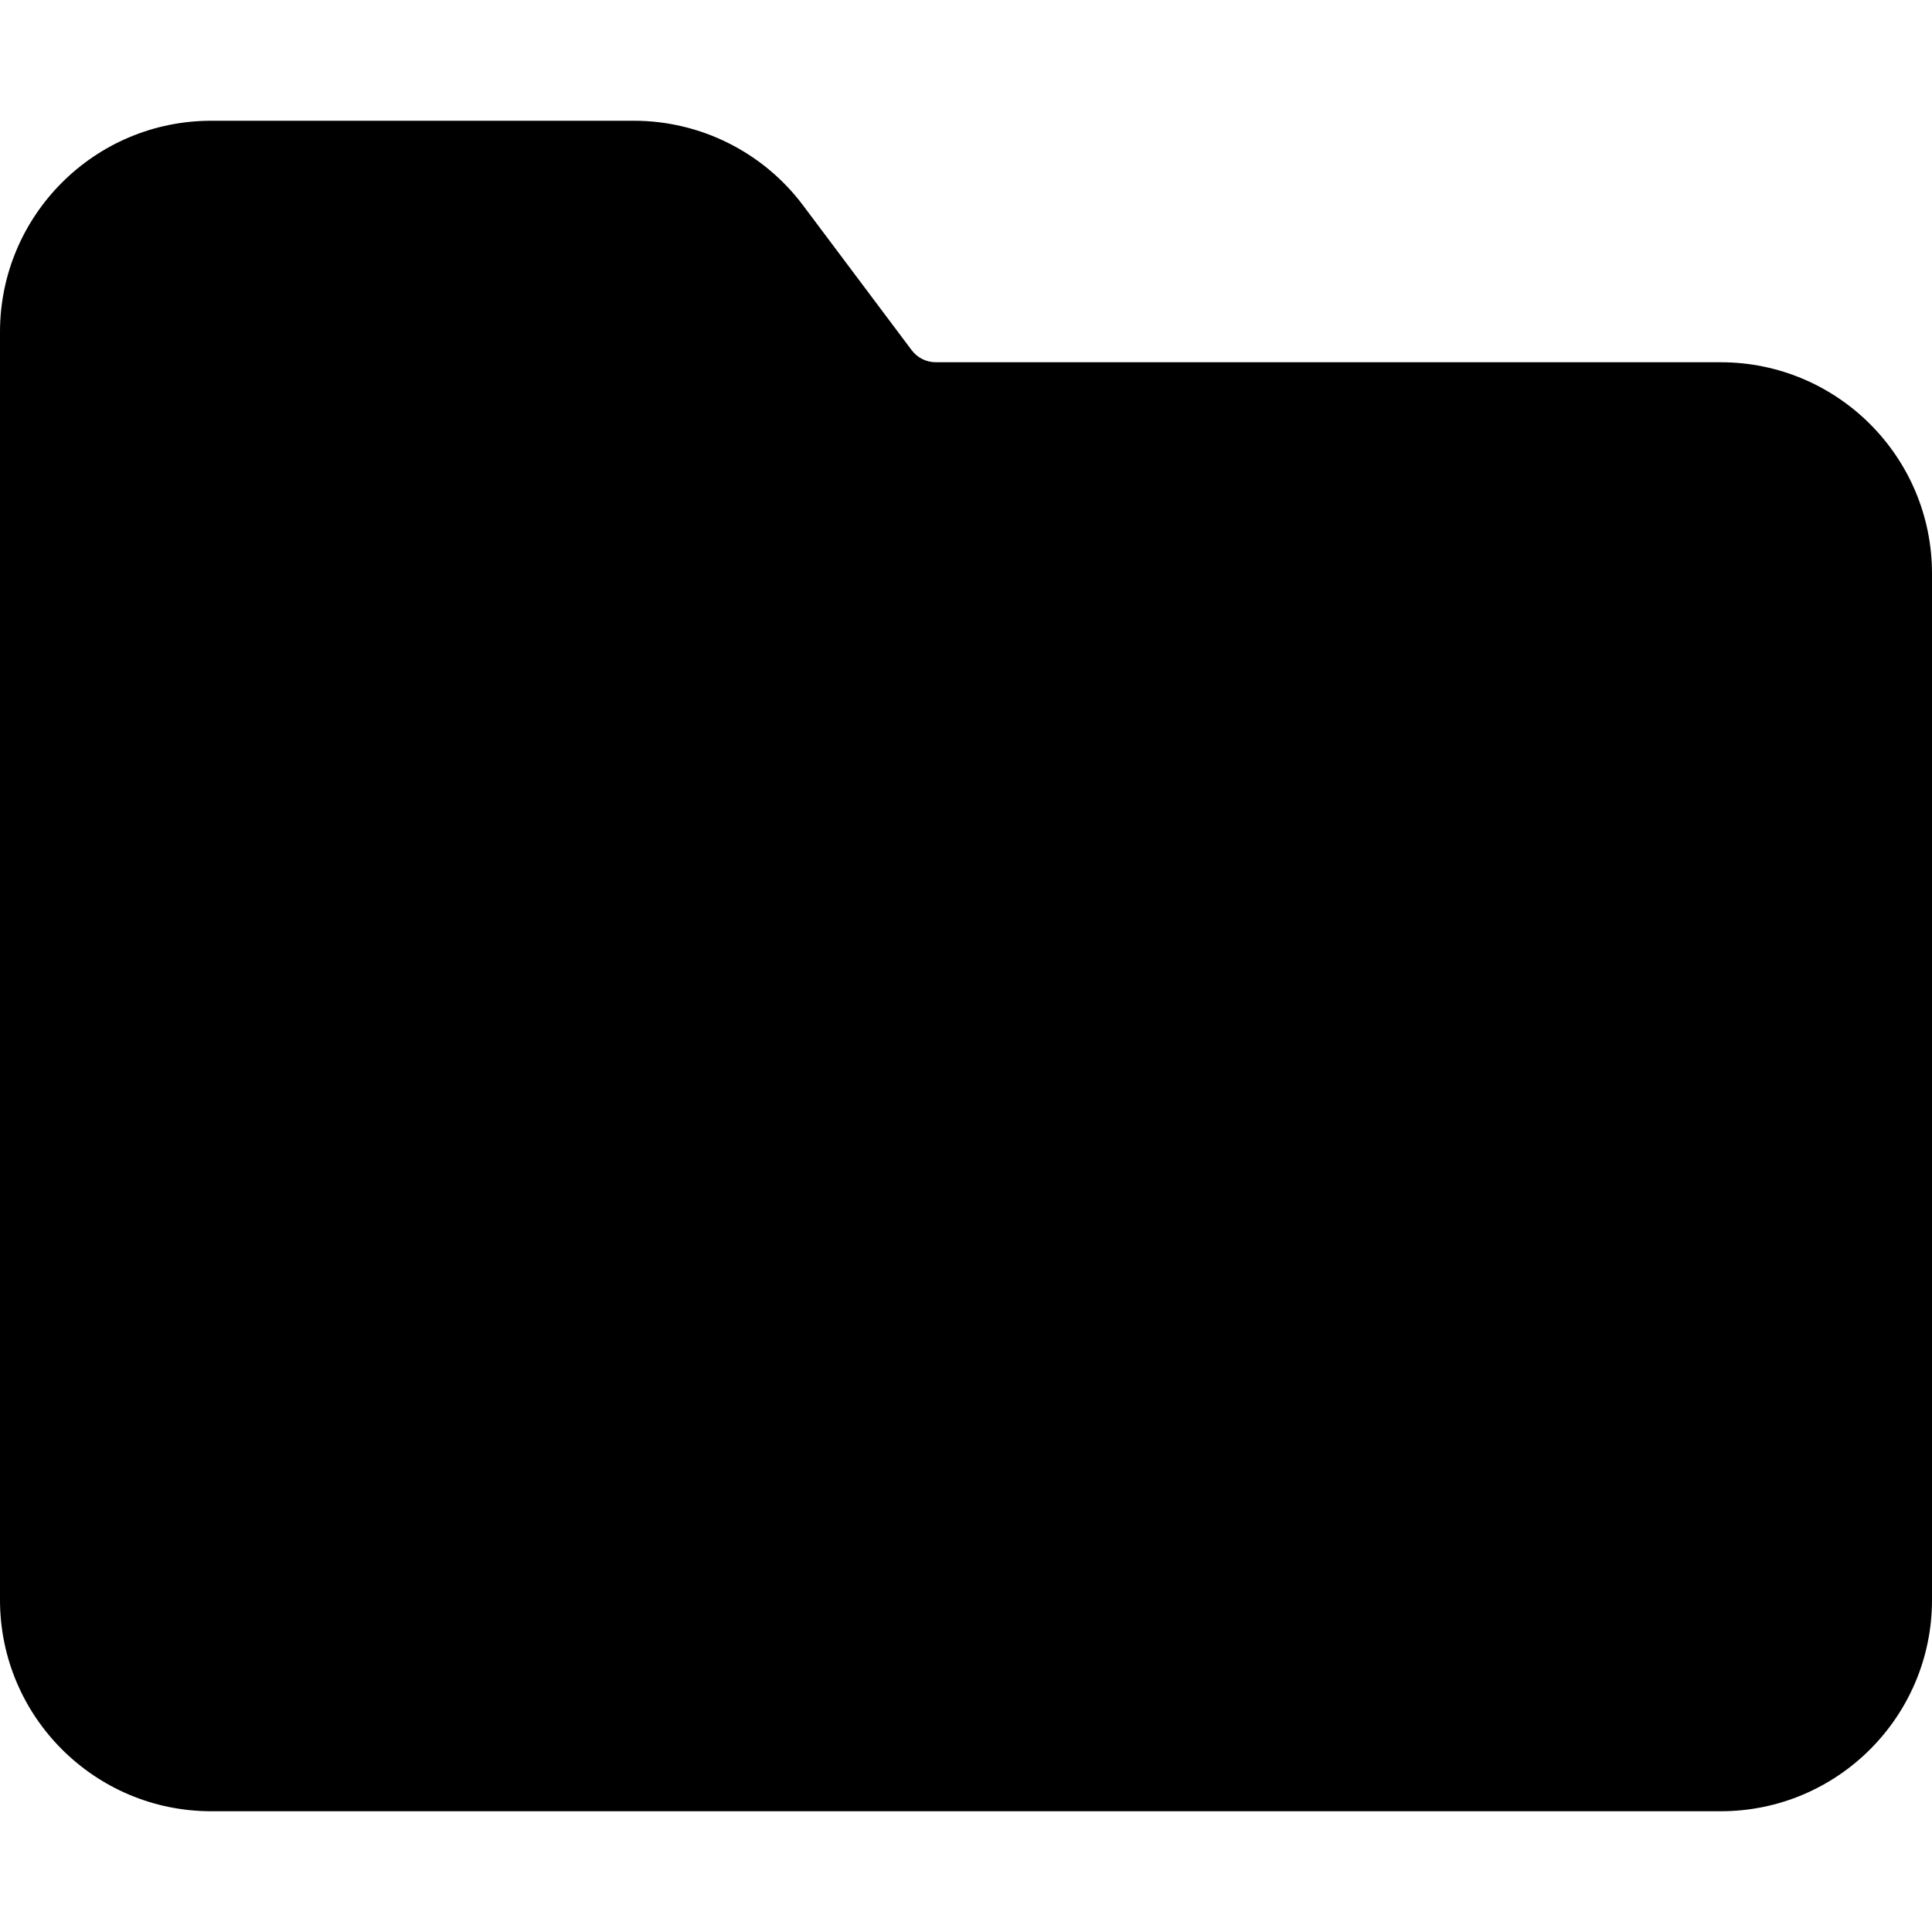
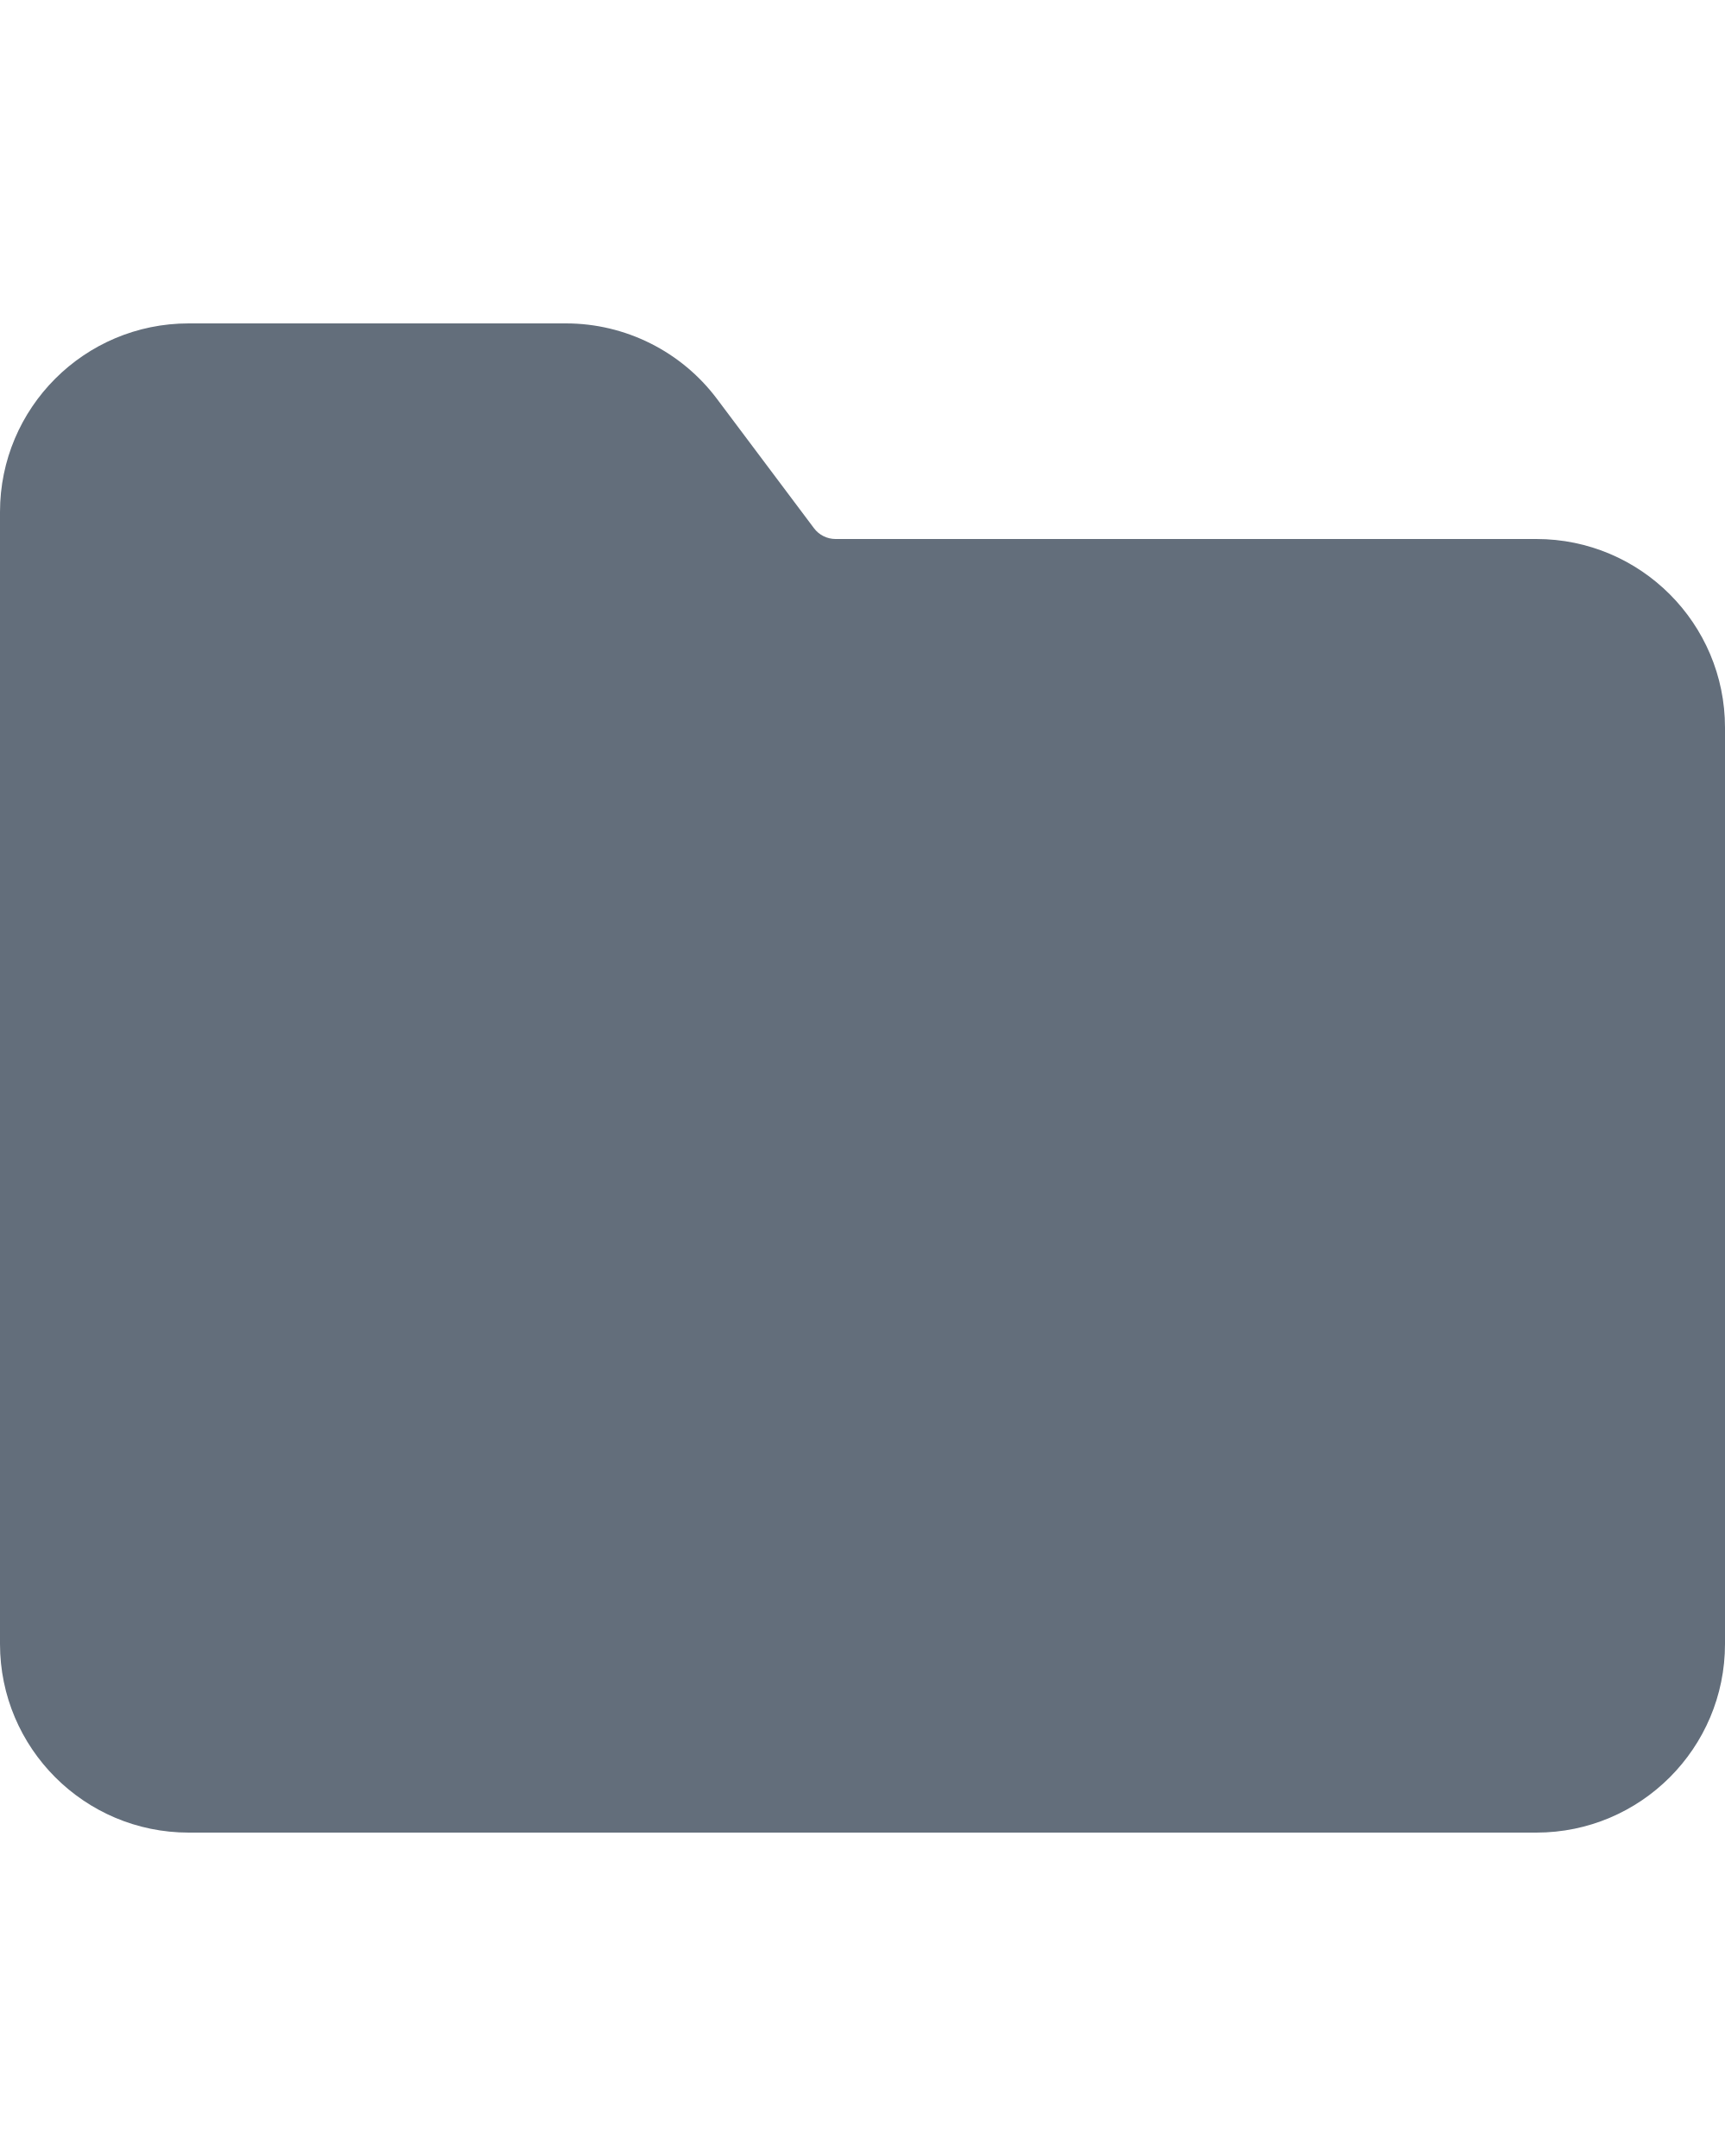
- <svg xmlns="http://www.w3.org/2000/svg" width="16" height="16" viewBox="0 0 16 16">
+ <svg xmlns="http://www.w3.org/2000/svg" width="16" height="20" viewBox="0 0 16 16" fill="#636e7b">
  <path fill-rule="evenodd" d="M1.75 1A1.75 1.75 0 000 2.75v10.5C0 14.216.784 15 1.75 15h12.5A1.75 1.75 0 0016 13.25v-8.5A1.75 1.75 0 0014.25 3h-6.5a.25.25 0 01-.2-.1l-.9-1.2c-.33-.44-.85-.7-1.4-.7h-3.5z" />
</svg>
